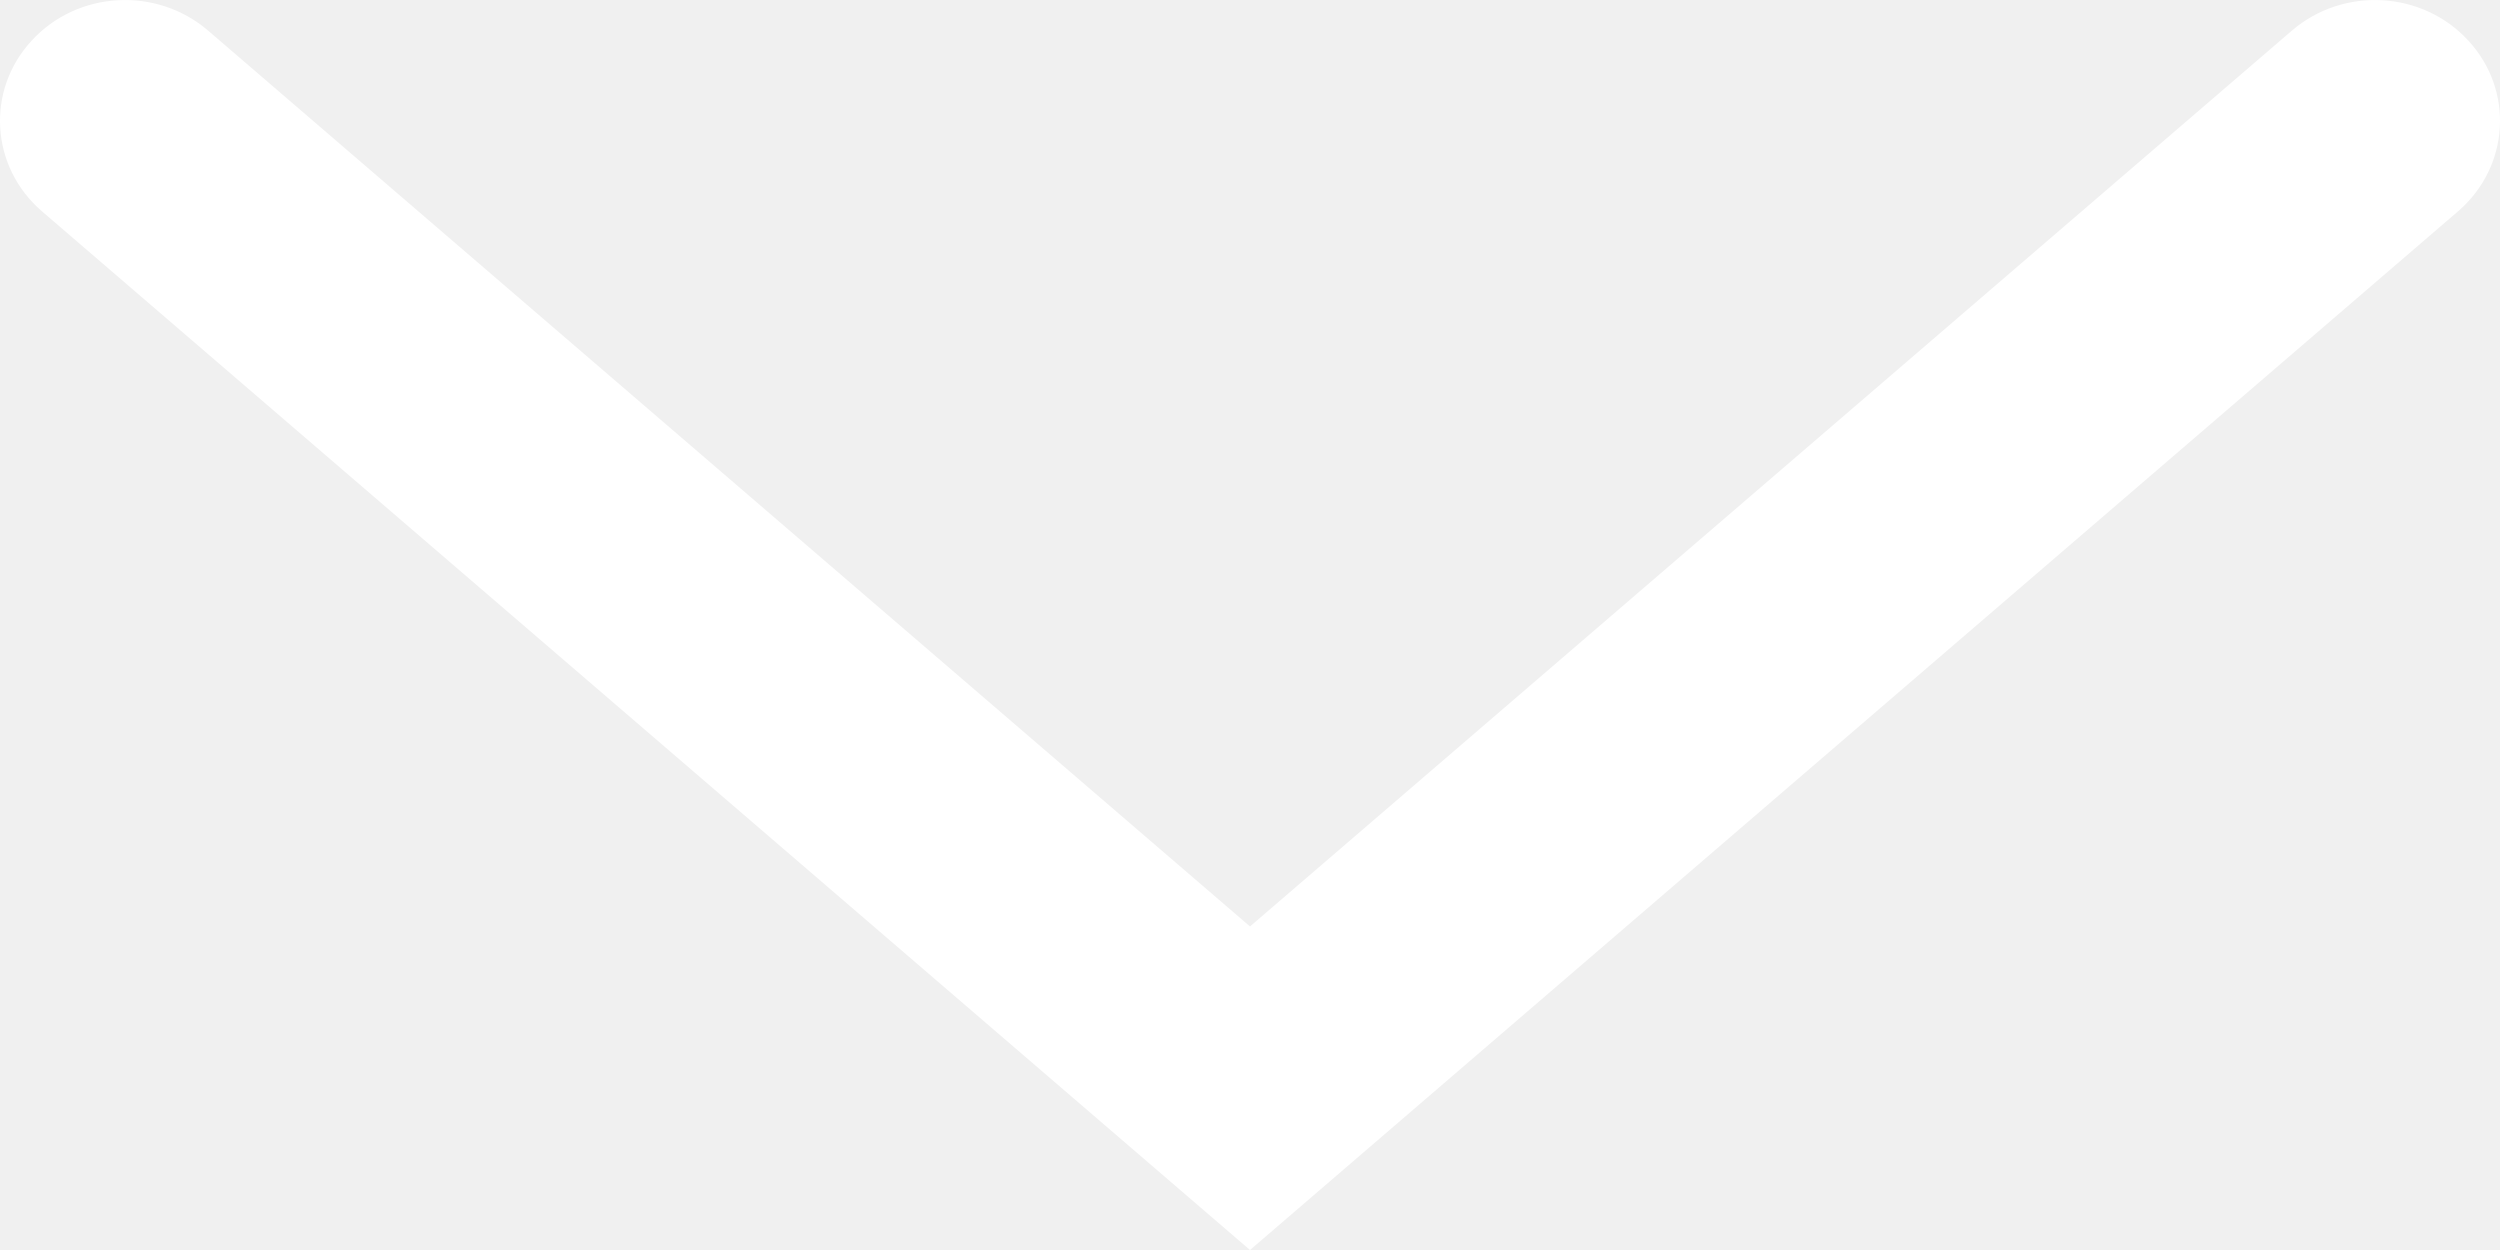
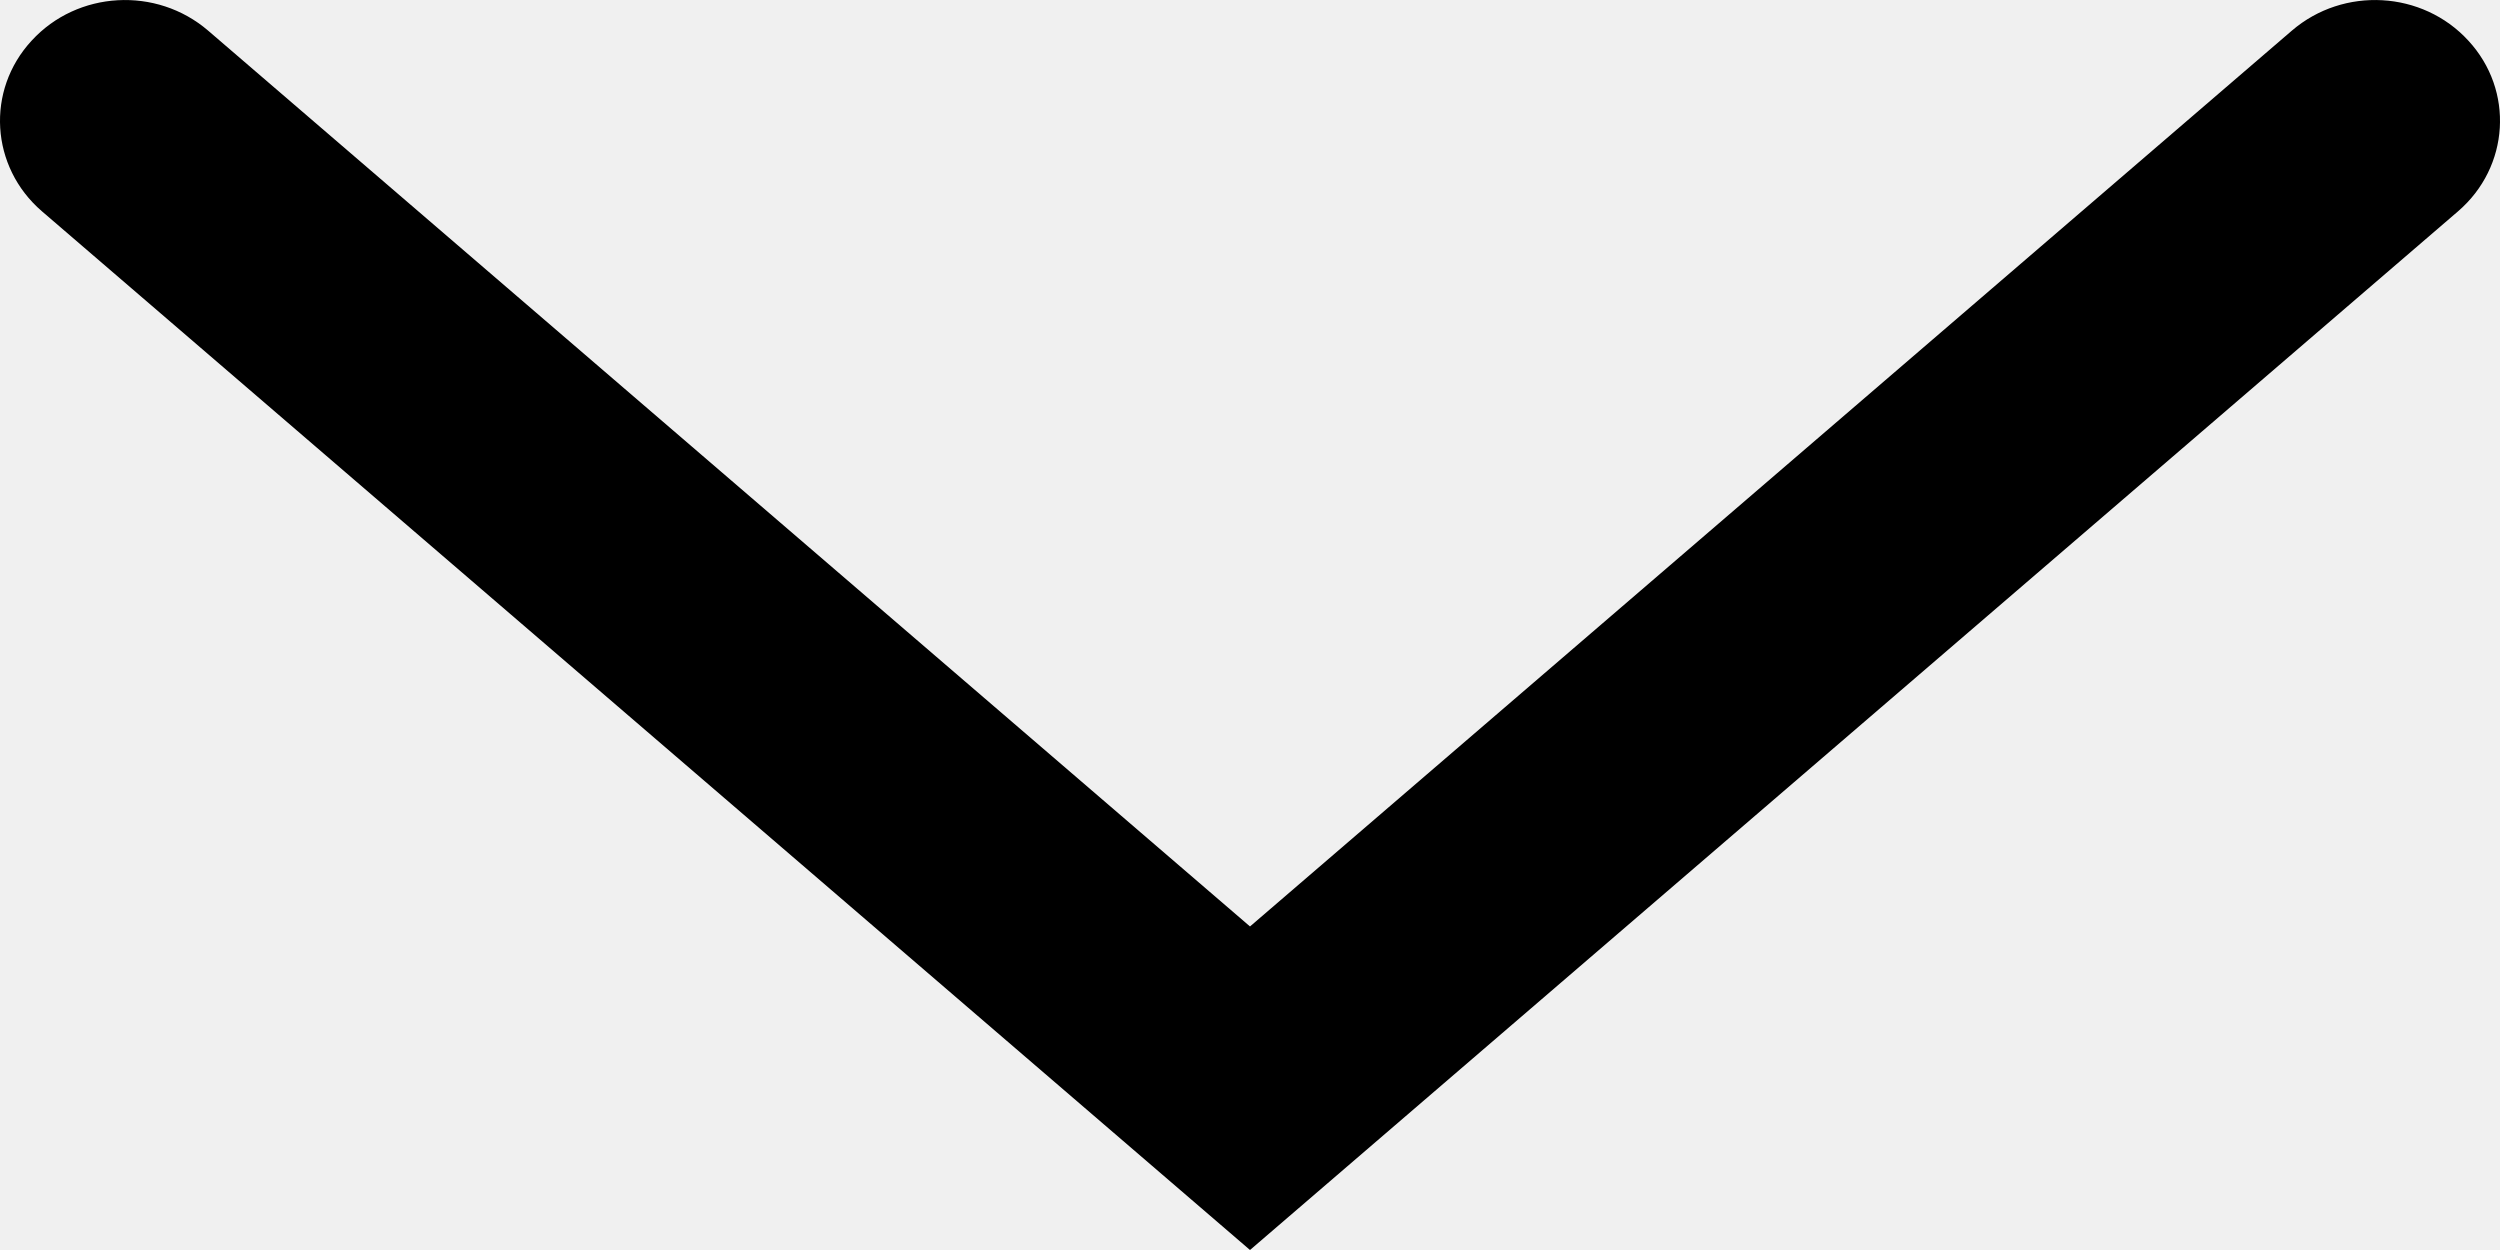
<svg xmlns="http://www.w3.org/2000/svg" viewBox="0 0 12 6" fill="none">
-   <path fill-rule="evenodd" clip-rule="evenodd" d="M0.152 0.195C0.372 -0.045 0.751 -0.066 0.999 0.147L6 4.447L11.001 0.147C11.249 -0.066 11.628 -0.045 11.848 0.195C12.069 0.434 12.046 0.801 11.799 1.014L6 6L0.201 1.014C-0.046 0.801 -0.069 0.434 0.152 0.195Z" fill="white" />
+   <path fill-rule="evenodd" clip-rule="evenodd" d="M0.152 0.195C0.372 -0.045 0.751 -0.066 0.999 0.147L6 4.447L11.001 0.147C11.249 -0.066 11.628 -0.045 11.848 0.195C12.069 0.434 12.046 0.801 11.799 1.014L6 6L0.201 1.014C-0.046 0.801 -0.069 0.434 0.152 0.195Z" fill="currentColor" />
</svg>
